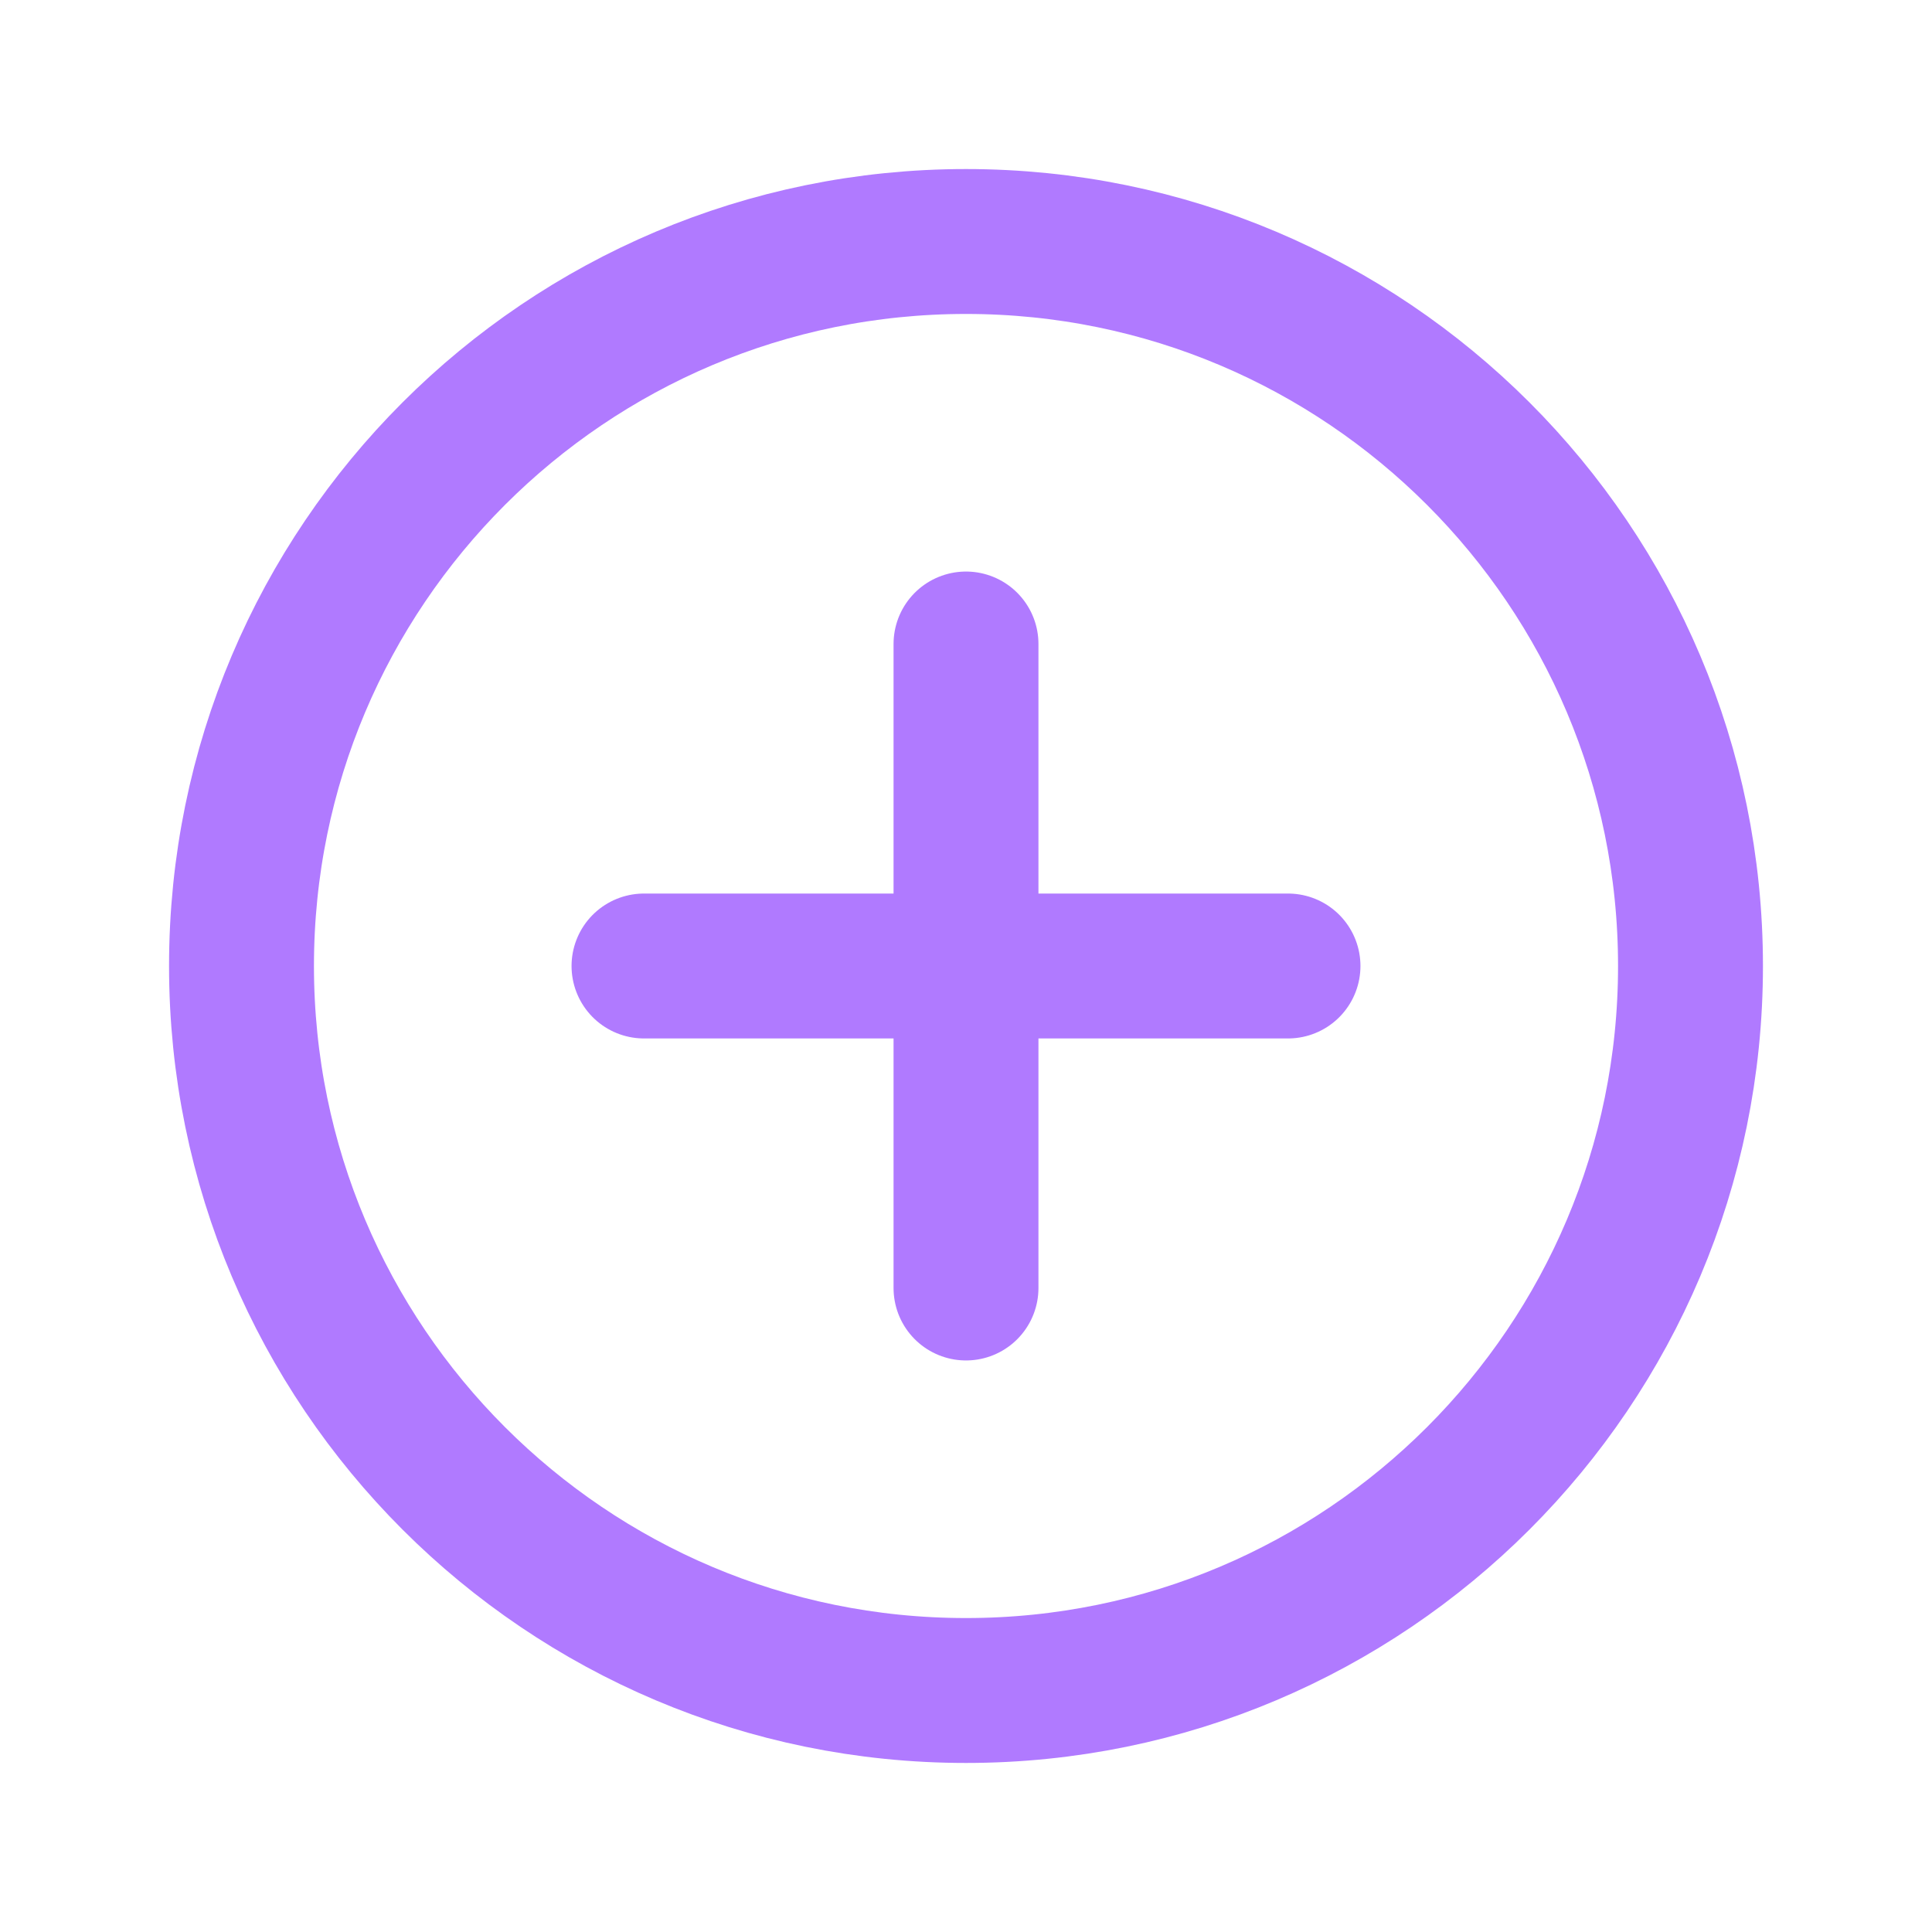
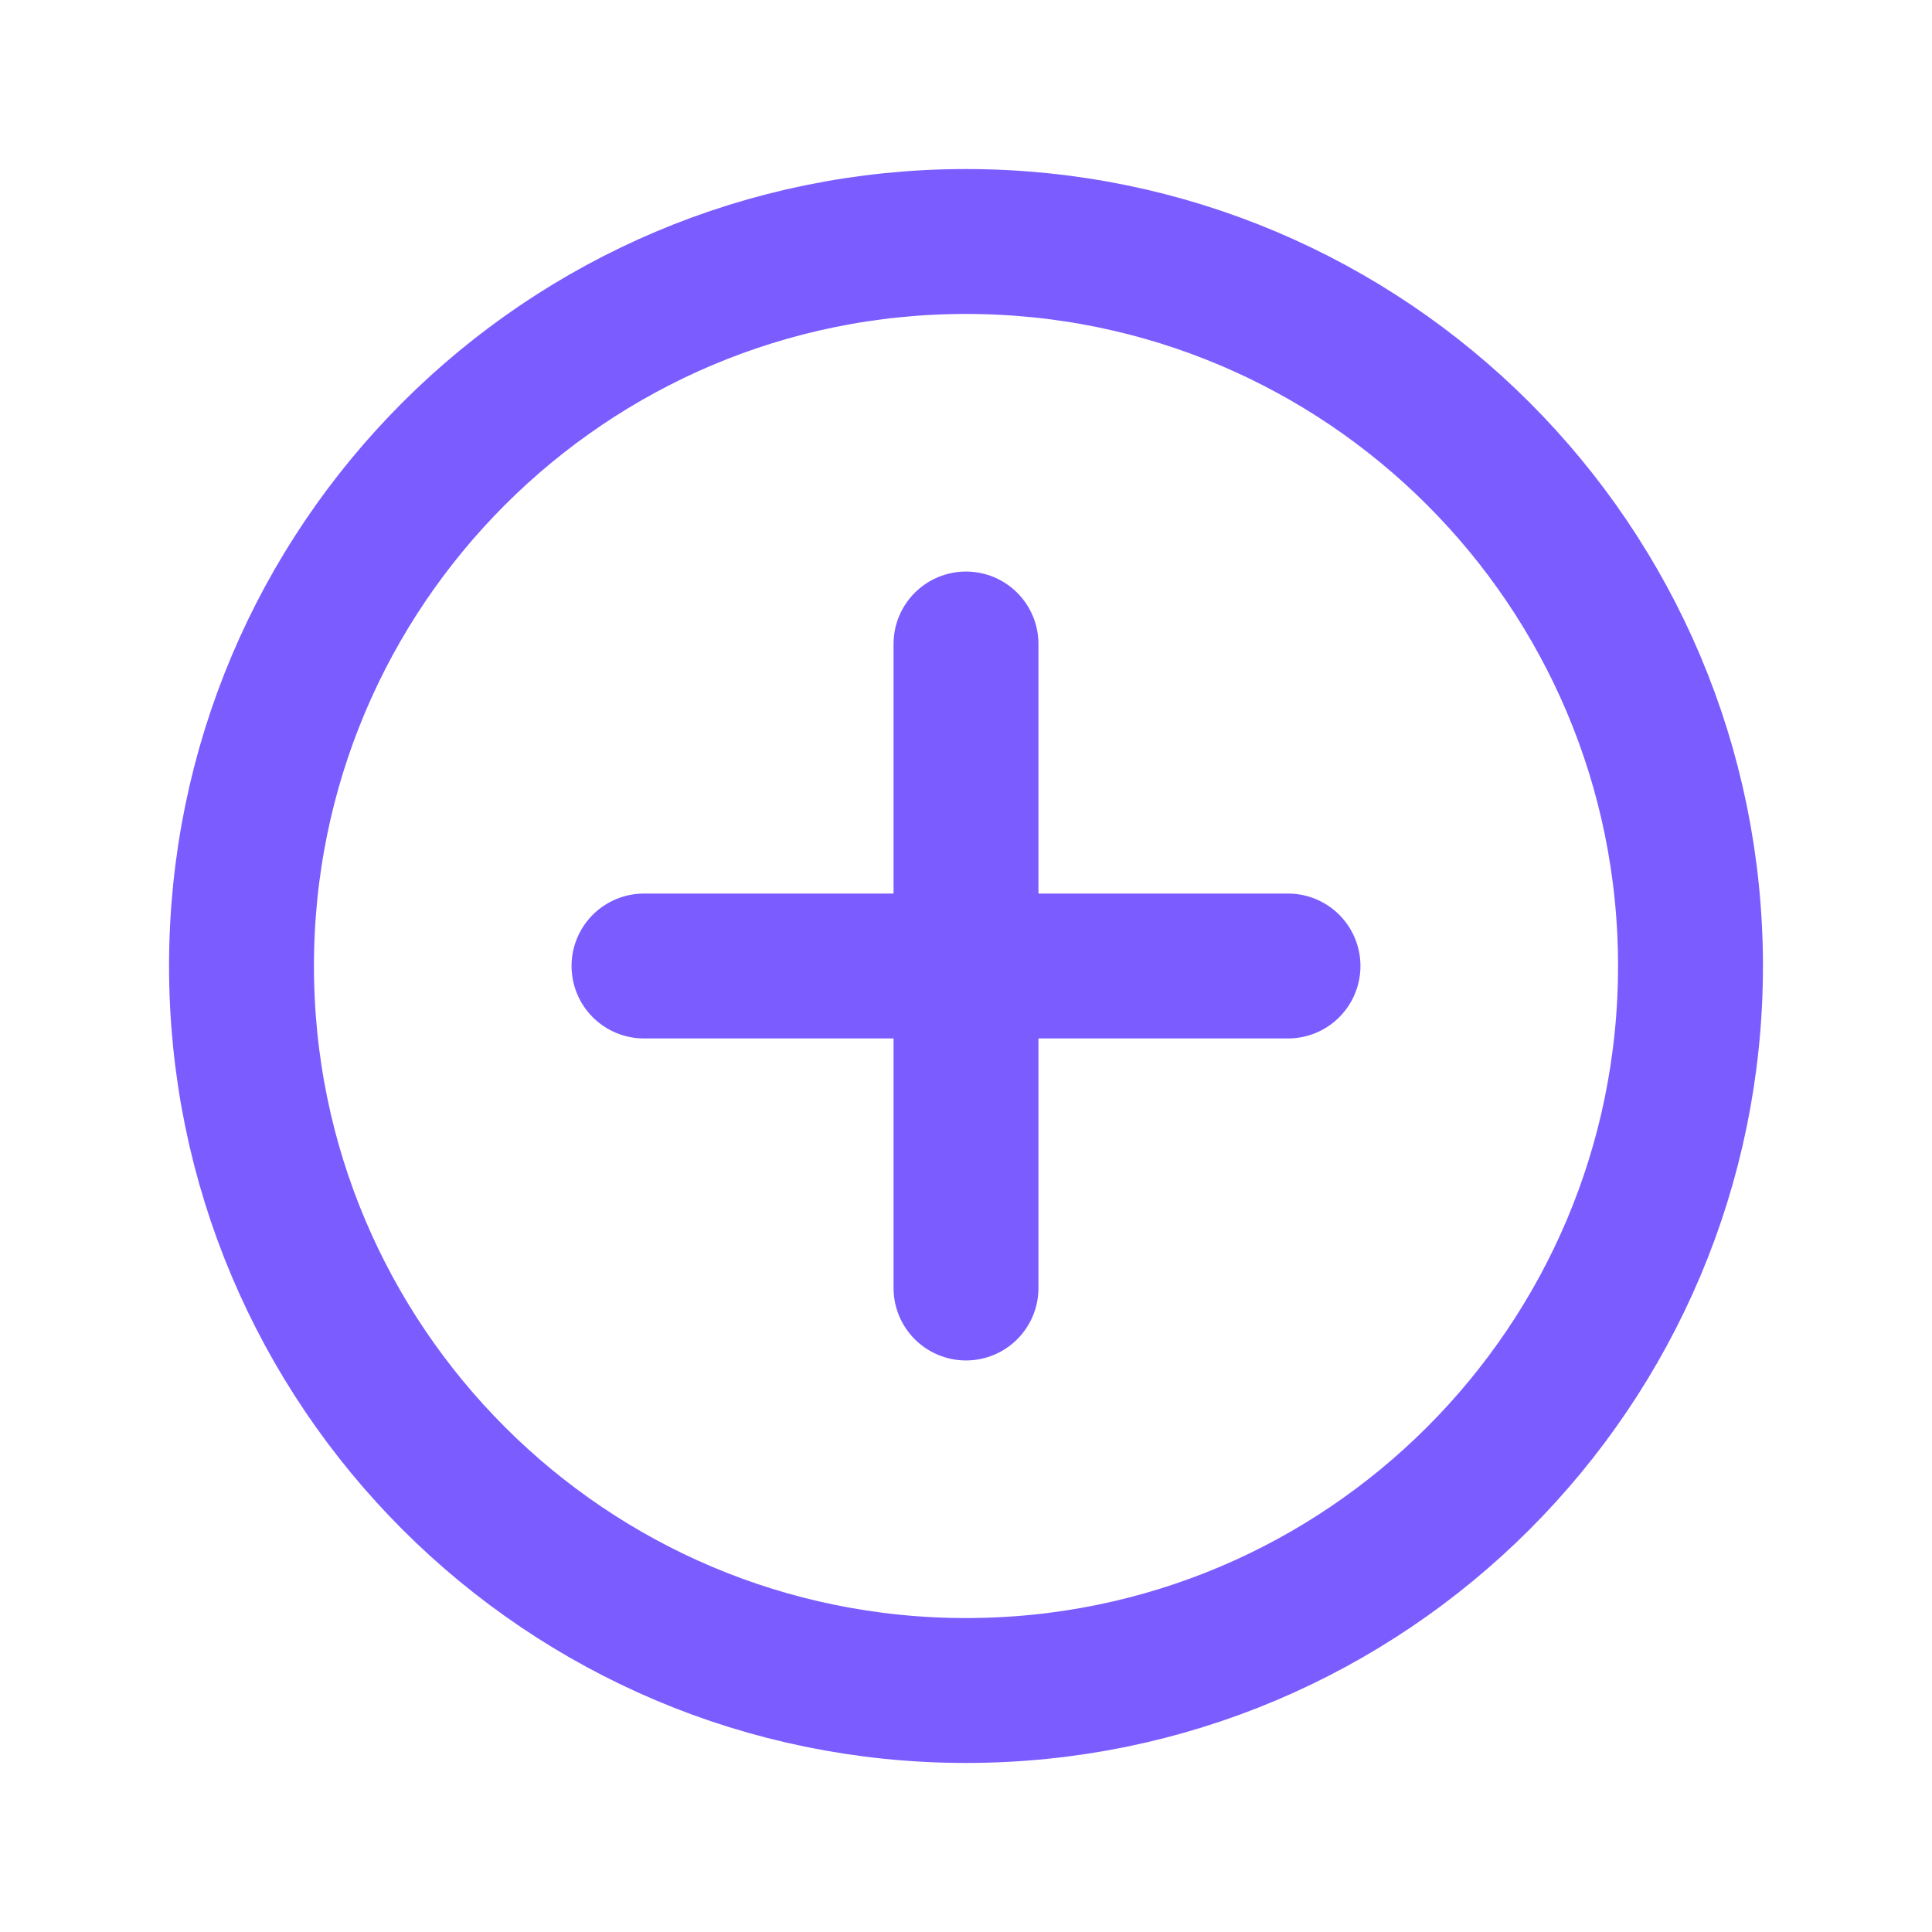
<svg xmlns="http://www.w3.org/2000/svg" width="48" height="48" viewBox="0 0 24 24" fill="none">
-   <circle cx="12" cy="12" r="9" stroke="#b07aff" stroke-width="1.8" />
-   <path d="M8 12h8M12 8v8" stroke="#b07aff" stroke-width="1.8" stroke-linecap="round" />
+   <circle cx="12" cy="12" r="9" stroke="#7b5cff" stroke-width="1.8" />
+   <path d="M8 12h8M12 8v8" stroke="#7b5cff" stroke-width="1.8" stroke-linecap="round" />
</svg>
